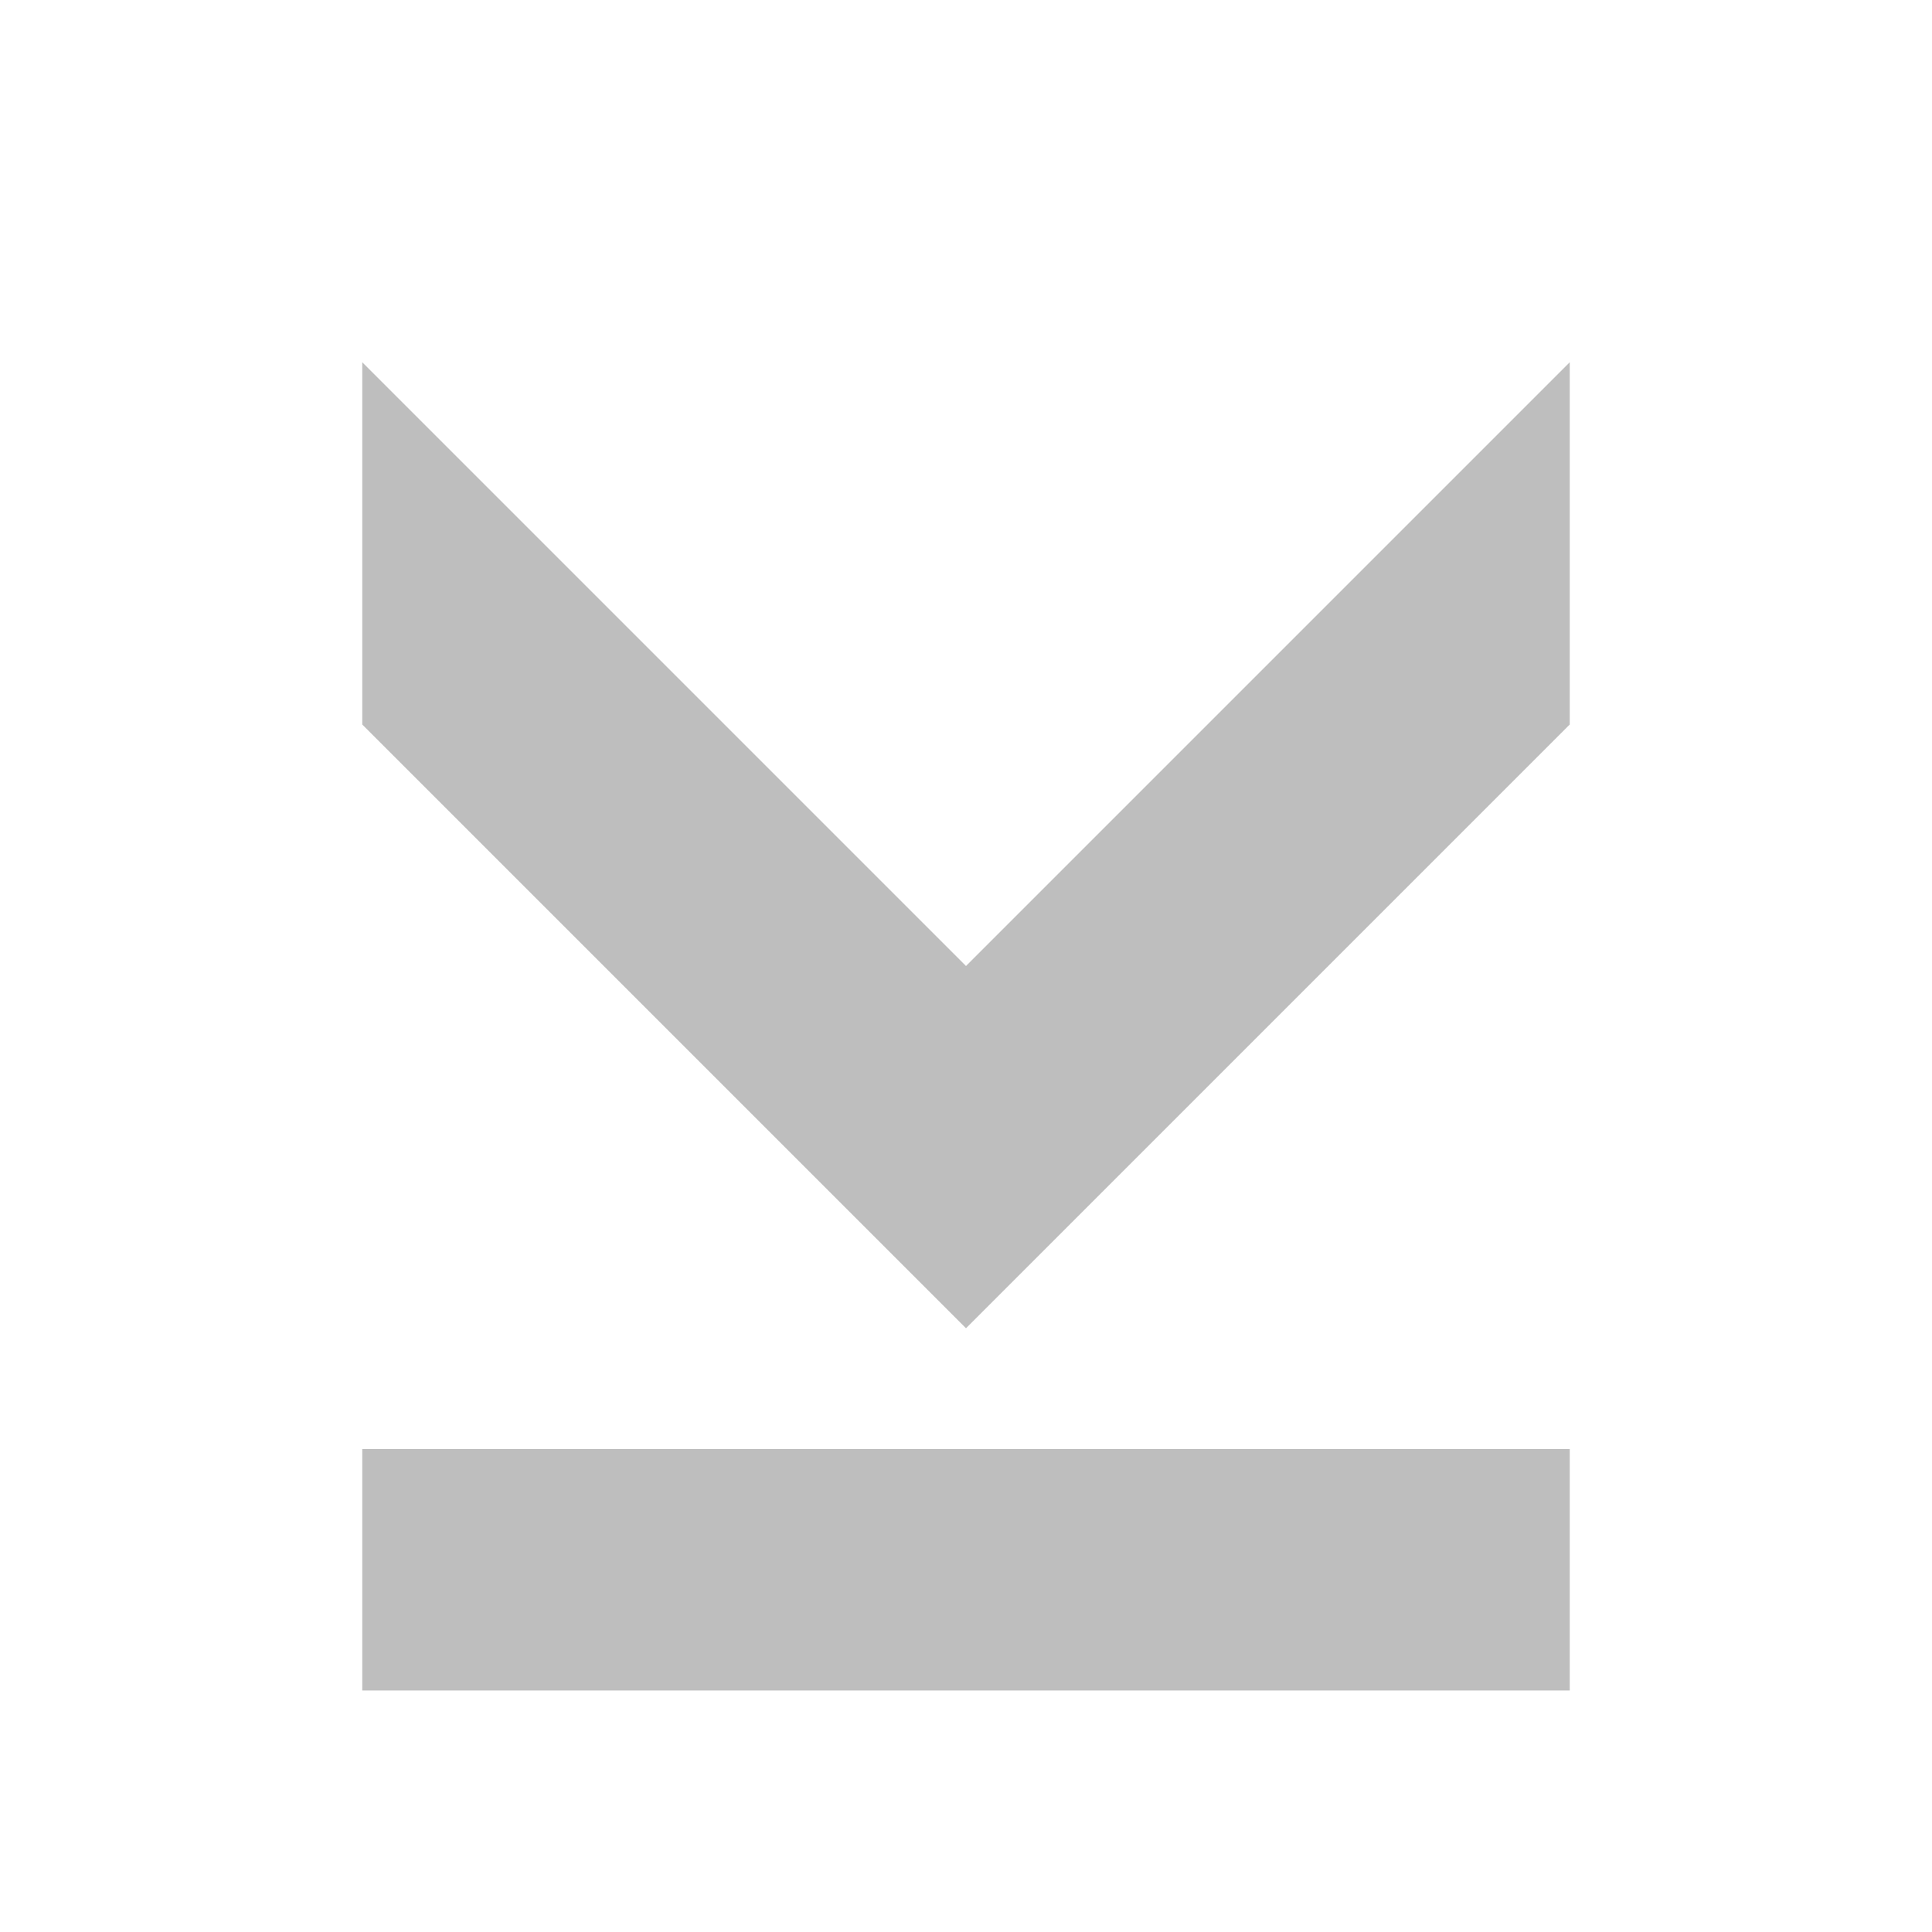
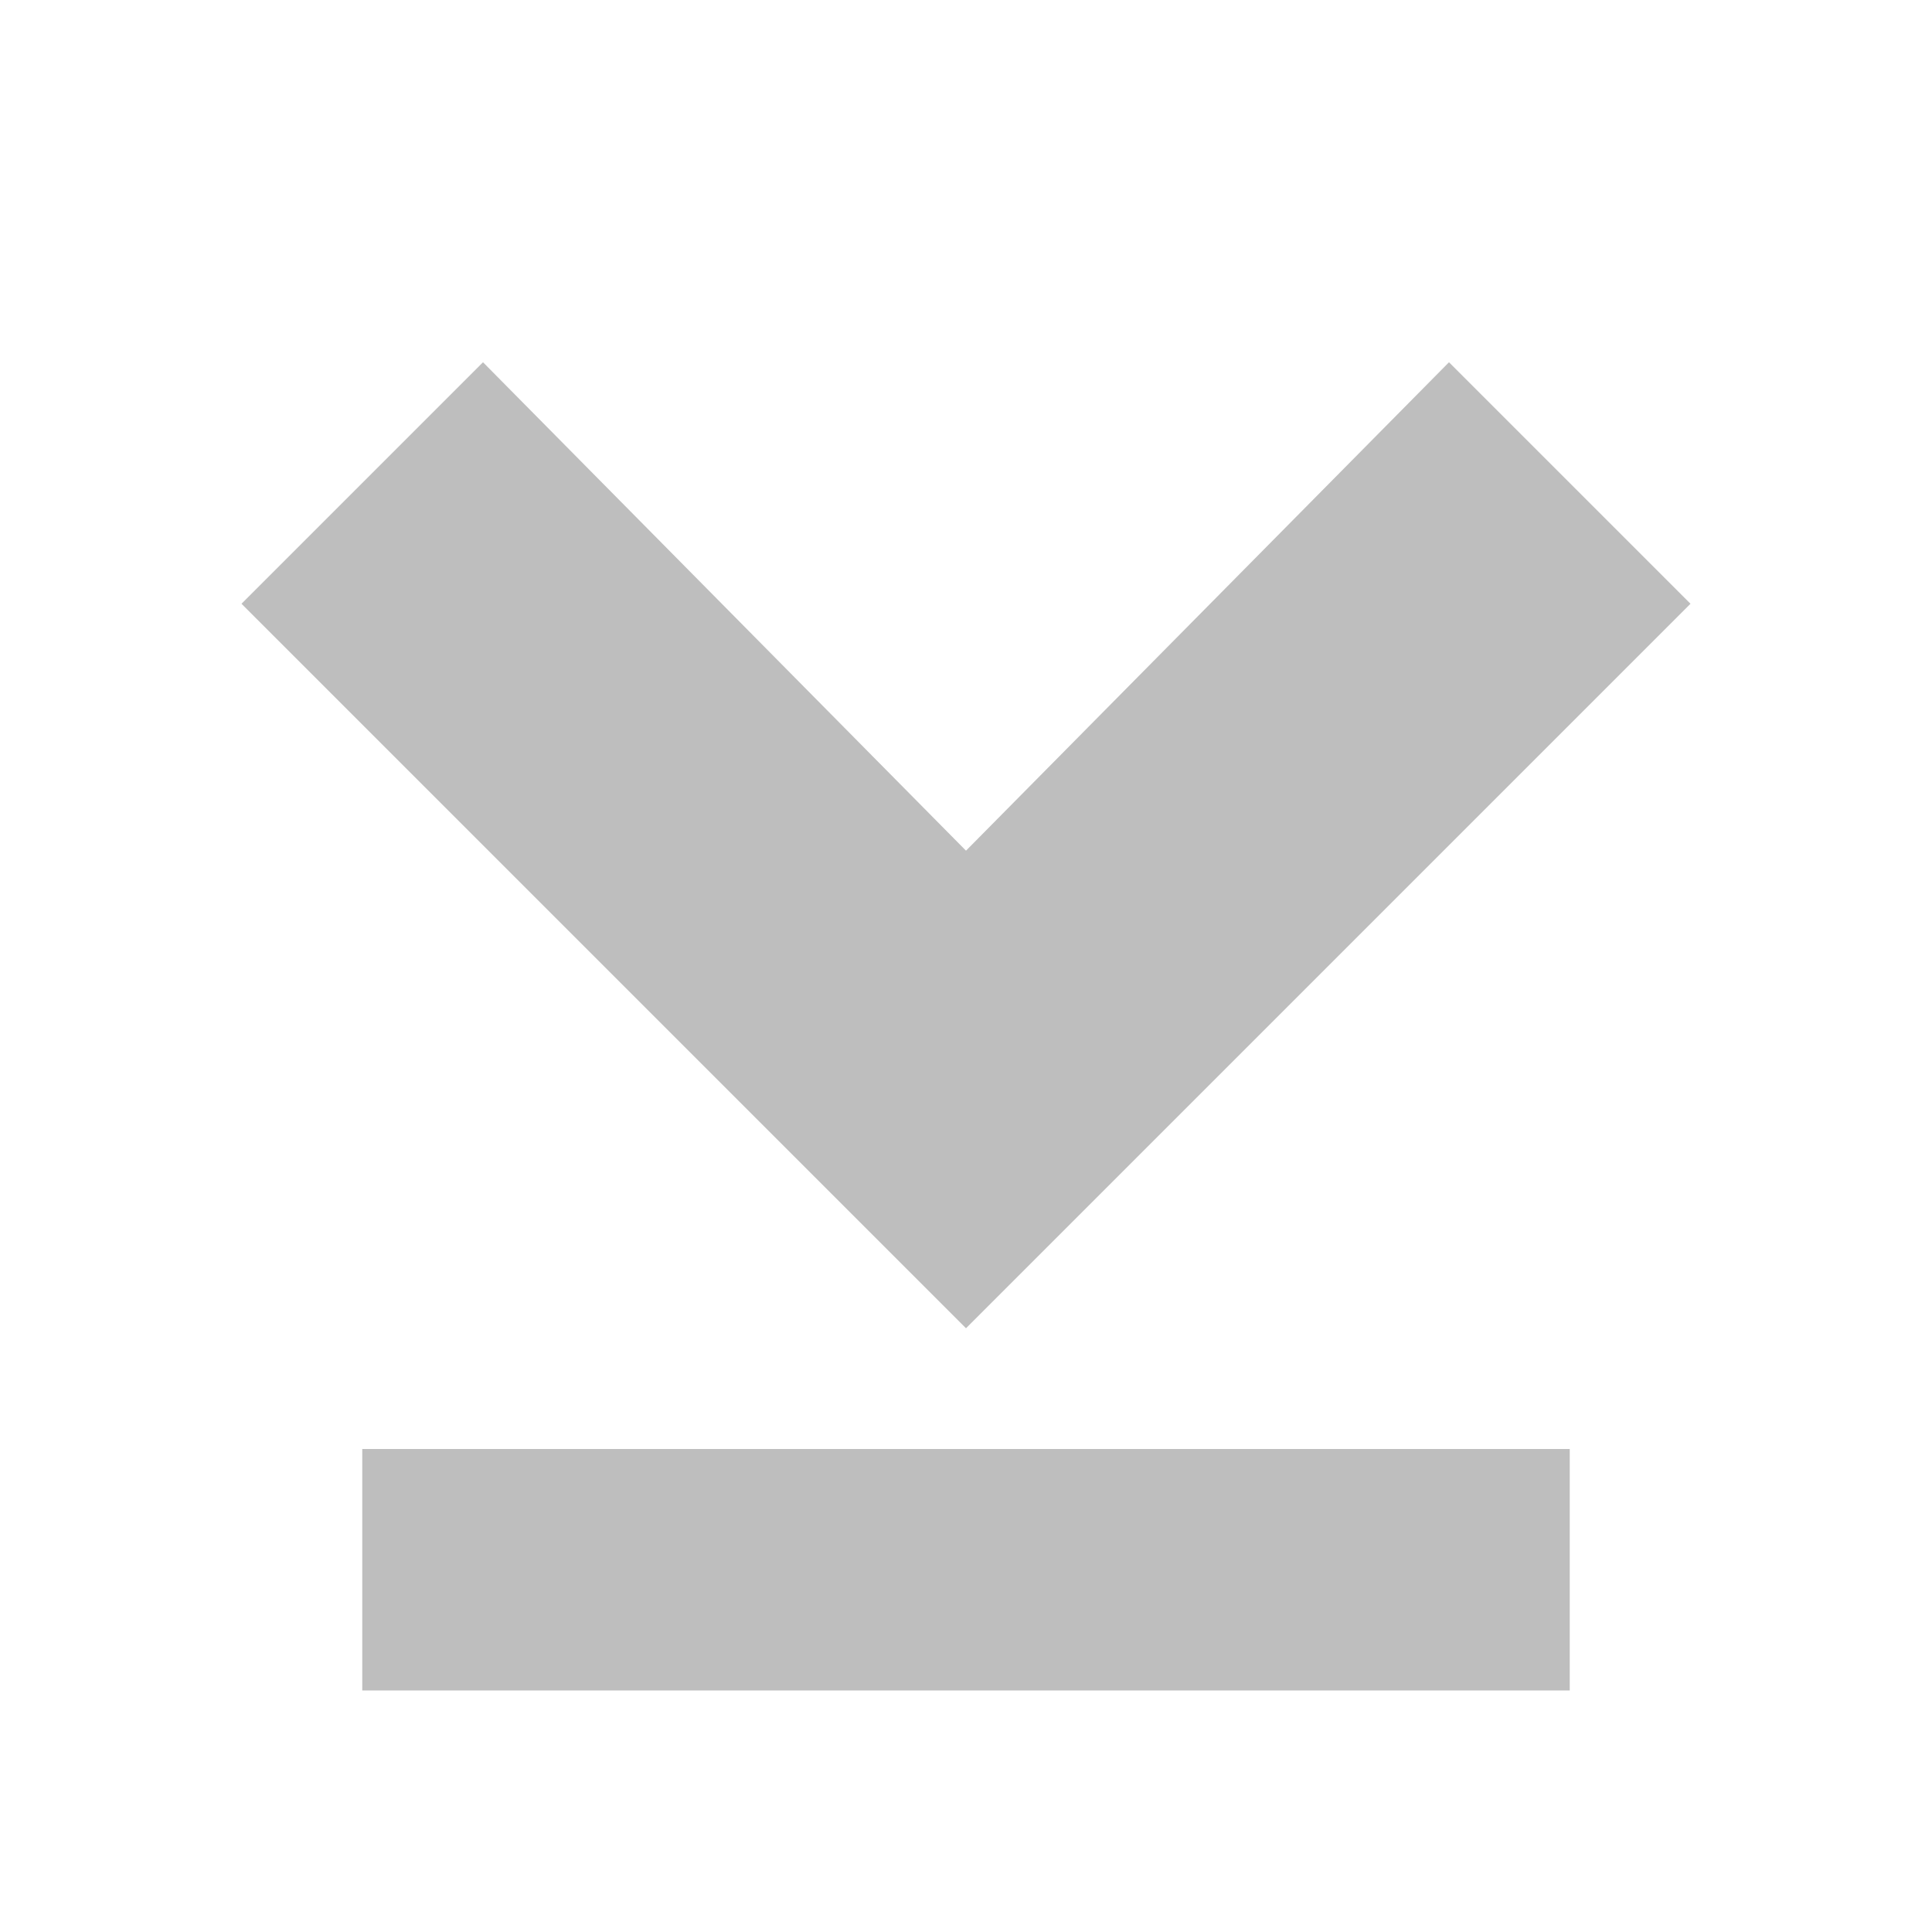
<svg xmlns="http://www.w3.org/2000/svg" width="16" height="16" id="svg3330" version="1.1">
  <defs id="defs3332" />
  <g id="capa1" transform="translate(0,-1036.362)">
-     <path id="path5164" d="m 3,1039.362 0,3 5,5 5,-5 0,-3 -5,5 z m 0,9 0,2 10,0 0,-2 z" style="opacity:1;color:black;fill:#bebebe;fill-opacity:1;fill-rule:nonzero;stroke:none;stroke-width:2;marker:none;visibility:visible;display:inline;overflow:visible;enable-background:accumulate" />
+     <path id="path5164" d="m 4,1039.362 -2,2 6,6 6,-6 -2,-2 -4,4.045 z m -1,9 0,2 10,0 0,-2 z" style="color:#000000;display:inline;overflow:visible;visibility:visible;opacity:1;fill:#bebebe;fill-opacity:1;fill-rule:nonzero;stroke:none;stroke-width:2;marker:none;enable-background:accumulate" />
  </g>
</svg>
